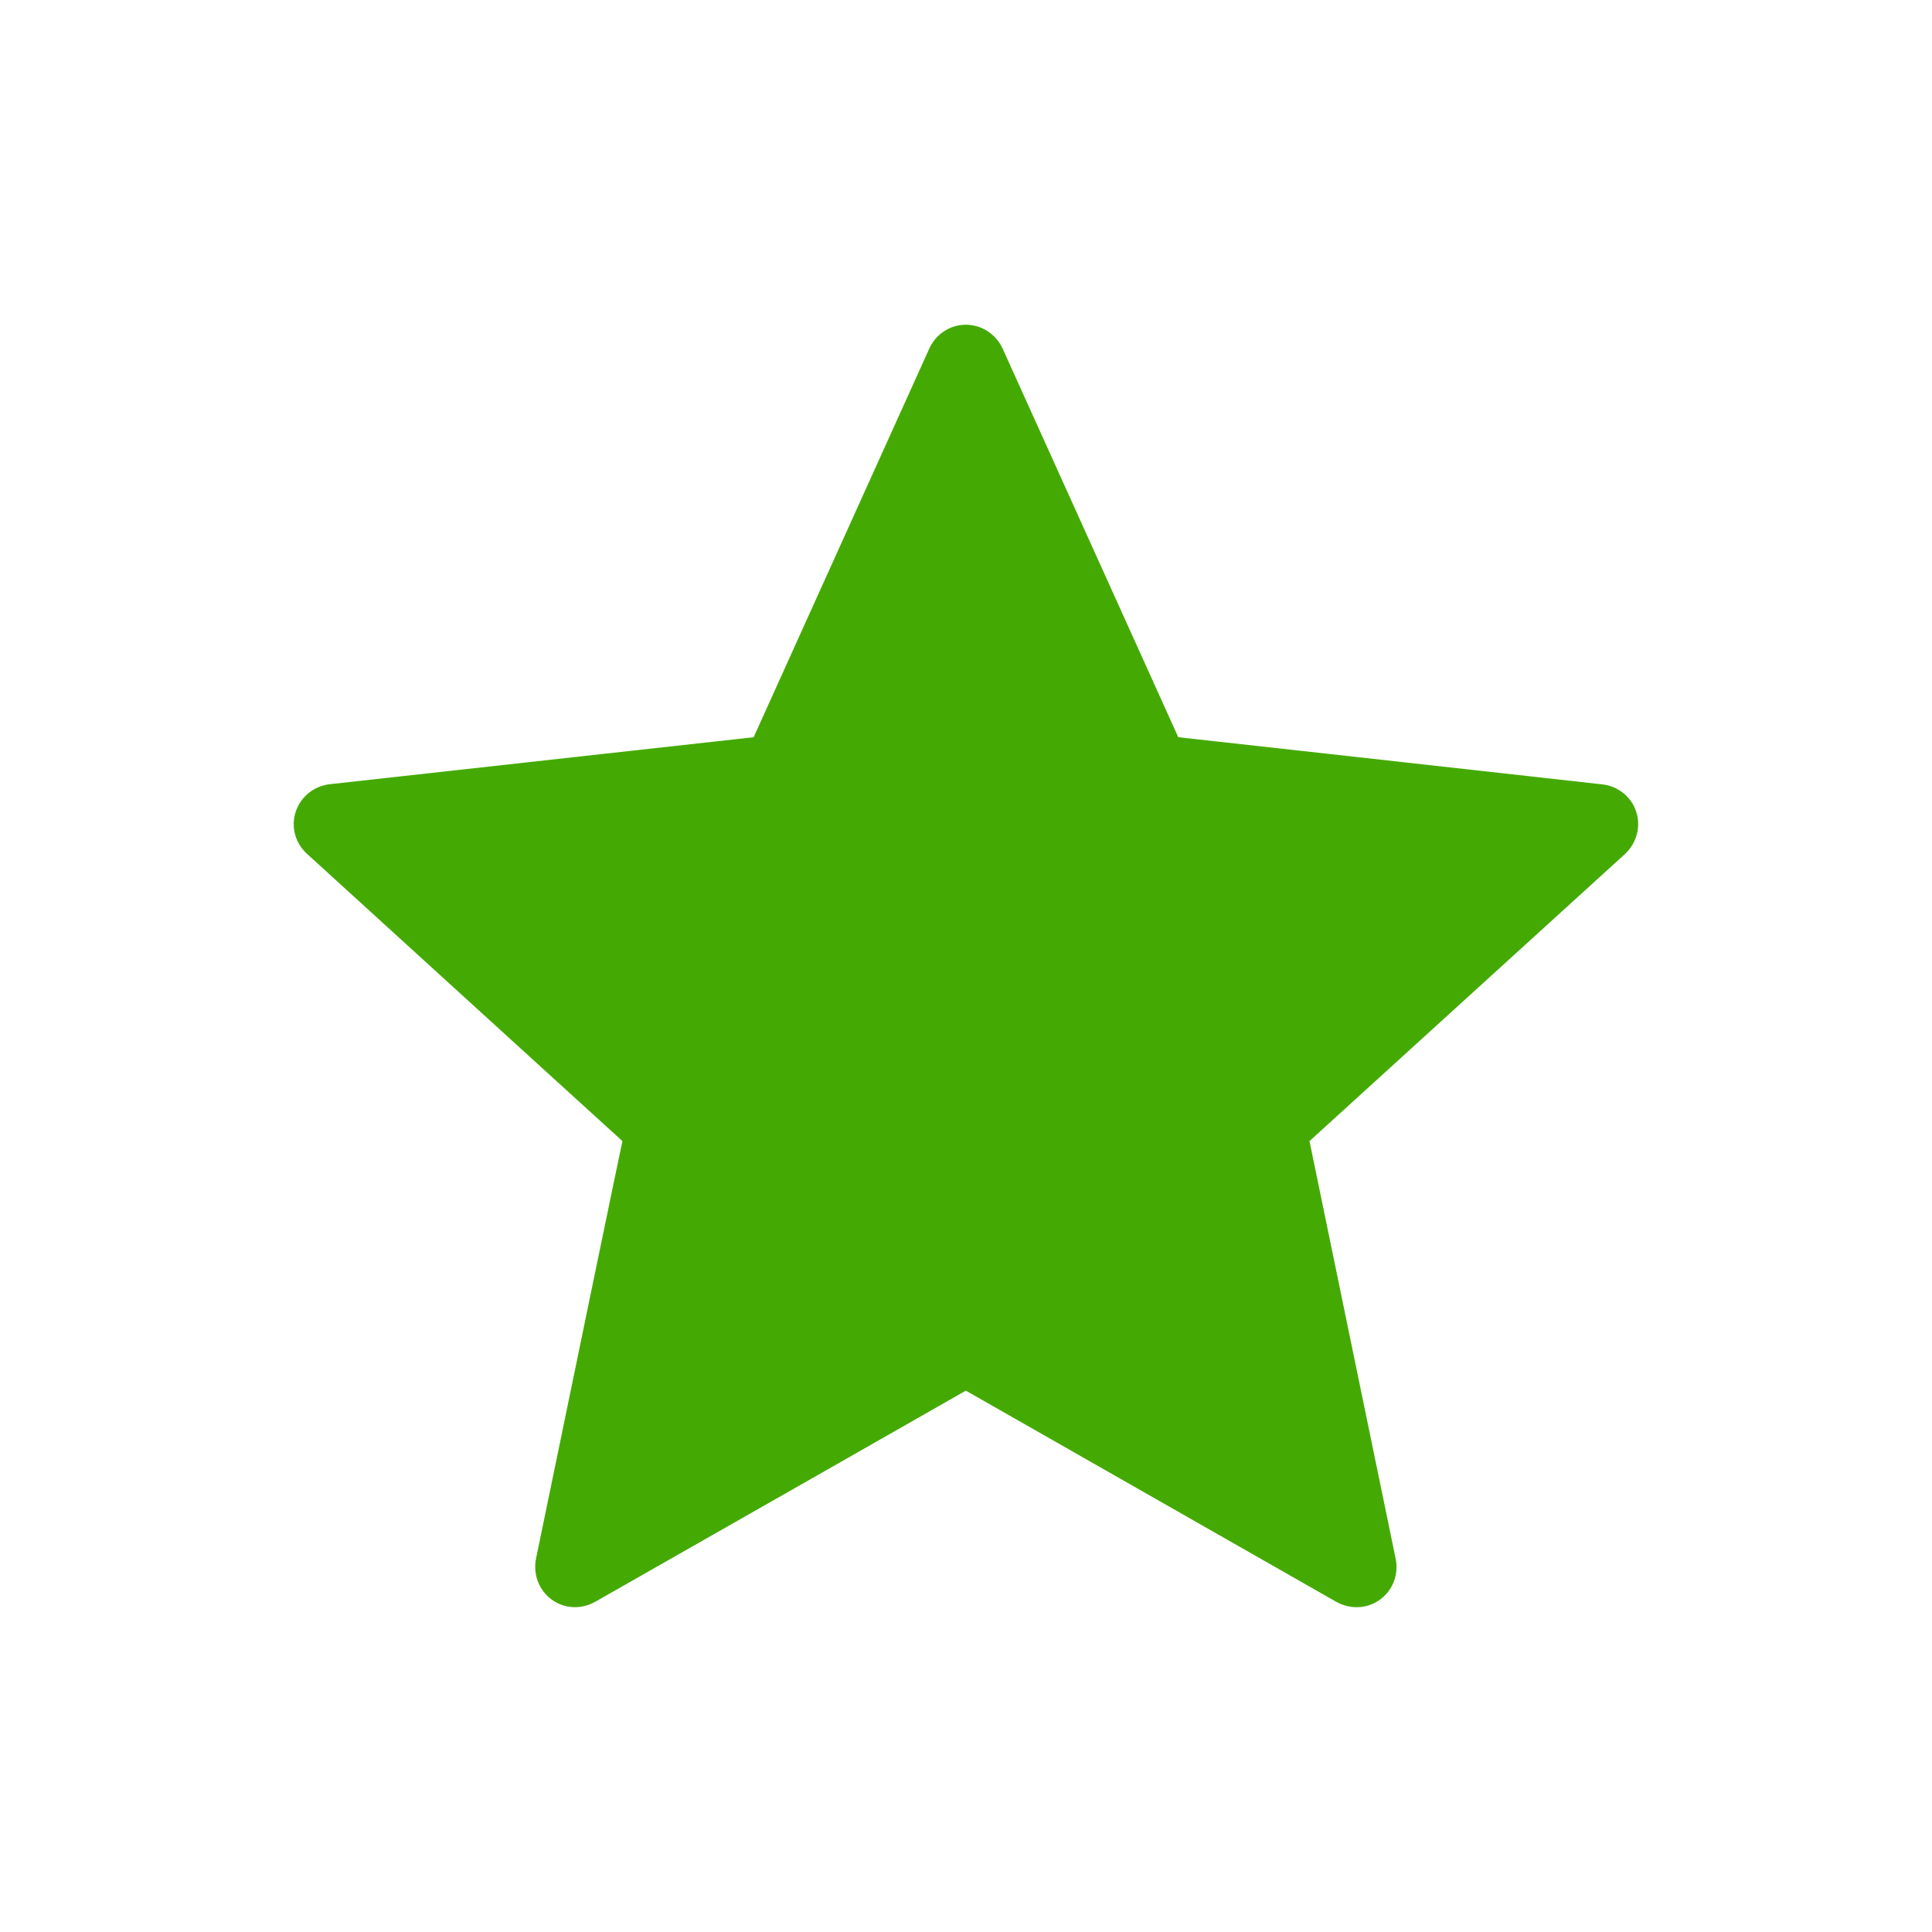
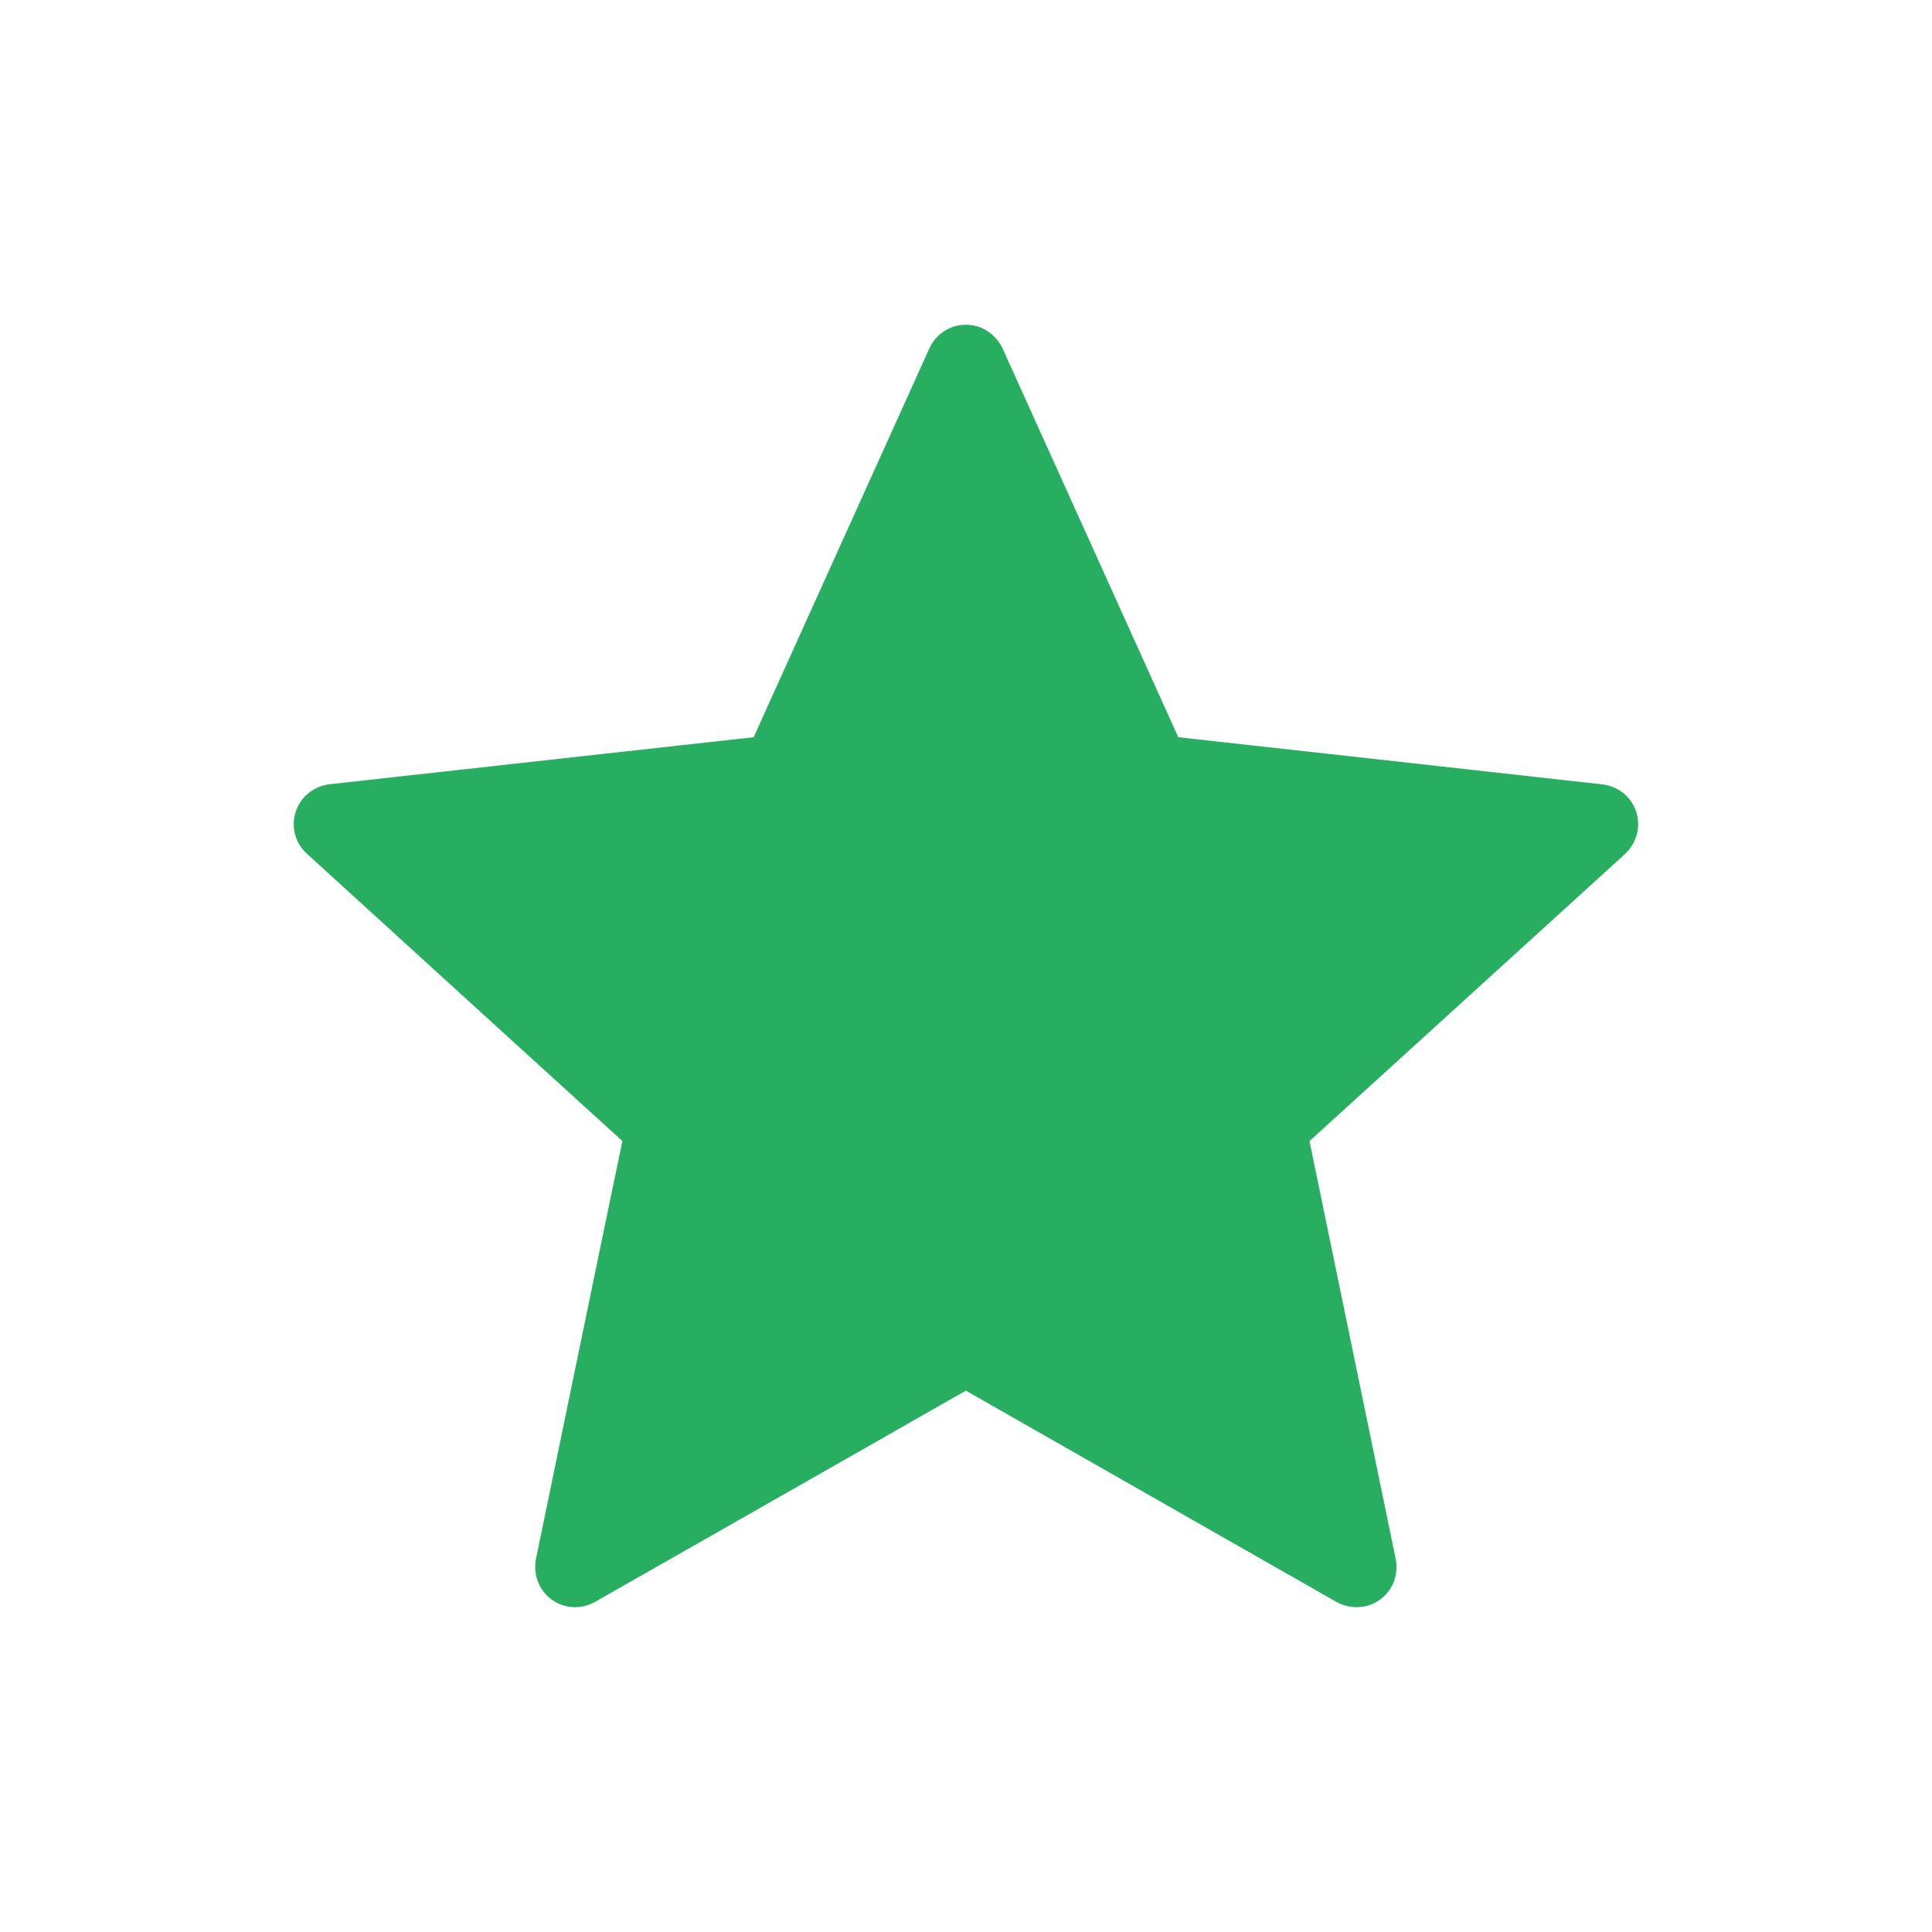
<svg xmlns="http://www.w3.org/2000/svg" baseProfile="tiny" height="24px" id="Layer_1" version="1.2" viewBox="0 0 24 24" width="24px" xml:space="preserve">
  <g>
    <g>
-       <path fill="#44AA03" d="M9.362,9.158c0,0-3.16,0.35-5.268,0.584c-0.19,0.023-0.358,0.15-0.421,0.343s0,0.394,0.14,0.521    c1.566,1.429,3.919,3.569,3.919,3.569c-0.002,0-0.646,3.113-1.074,5.19c-0.036,0.188,0.032,0.387,0.196,0.506    c0.163,0.119,0.373,0.121,0.538,0.028c1.844-1.048,4.606-2.624,4.606-2.624s2.763,1.576,4.604,2.625    c0.168,0.092,0.378,0.09,0.541-0.029c0.164-0.119,0.232-0.318,0.195-0.505c-0.428-2.078-1.071-5.191-1.071-5.191    s2.353-2.14,3.919-3.566c0.14-0.131,0.202-0.332,0.14-0.524s-0.23-0.319-0.42-0.341c-2.108-0.236-5.269-0.586-5.269-0.586    s-1.31-2.898-2.183-4.83c-0.082-0.173-0.254-0.294-0.456-0.294s-0.375,0.122-0.453,0.294C10.671,6.26,9.362,9.158,9.362,9.158z" />
+       <path fill="#27ae60" d="M9.362,9.158c0,0-3.16,0.35-5.268,0.584c-0.19,0.023-0.358,0.15-0.421,0.343s0,0.394,0.14,0.521    c1.566,1.429,3.919,3.569,3.919,3.569c-0.002,0-0.646,3.113-1.074,5.19c-0.036,0.188,0.032,0.387,0.196,0.506    c0.163,0.119,0.373,0.121,0.538,0.028c1.844-1.048,4.606-2.624,4.606-2.624s2.763,1.576,4.604,2.625    c0.168,0.092,0.378,0.09,0.541-0.029c0.164-0.119,0.232-0.318,0.195-0.505c-0.428-2.078-1.071-5.191-1.071-5.191    s2.353-2.14,3.919-3.566c0.14-0.131,0.202-0.332,0.14-0.524s-0.23-0.319-0.42-0.341c-2.108-0.236-5.269-0.586-5.269-0.586    s-1.31-2.898-2.183-4.83c-0.082-0.173-0.254-0.294-0.456-0.294s-0.375,0.122-0.453,0.294C10.671,6.26,9.362,9.158,9.362,9.158z" />
    </g>
  </g>
</svg>
